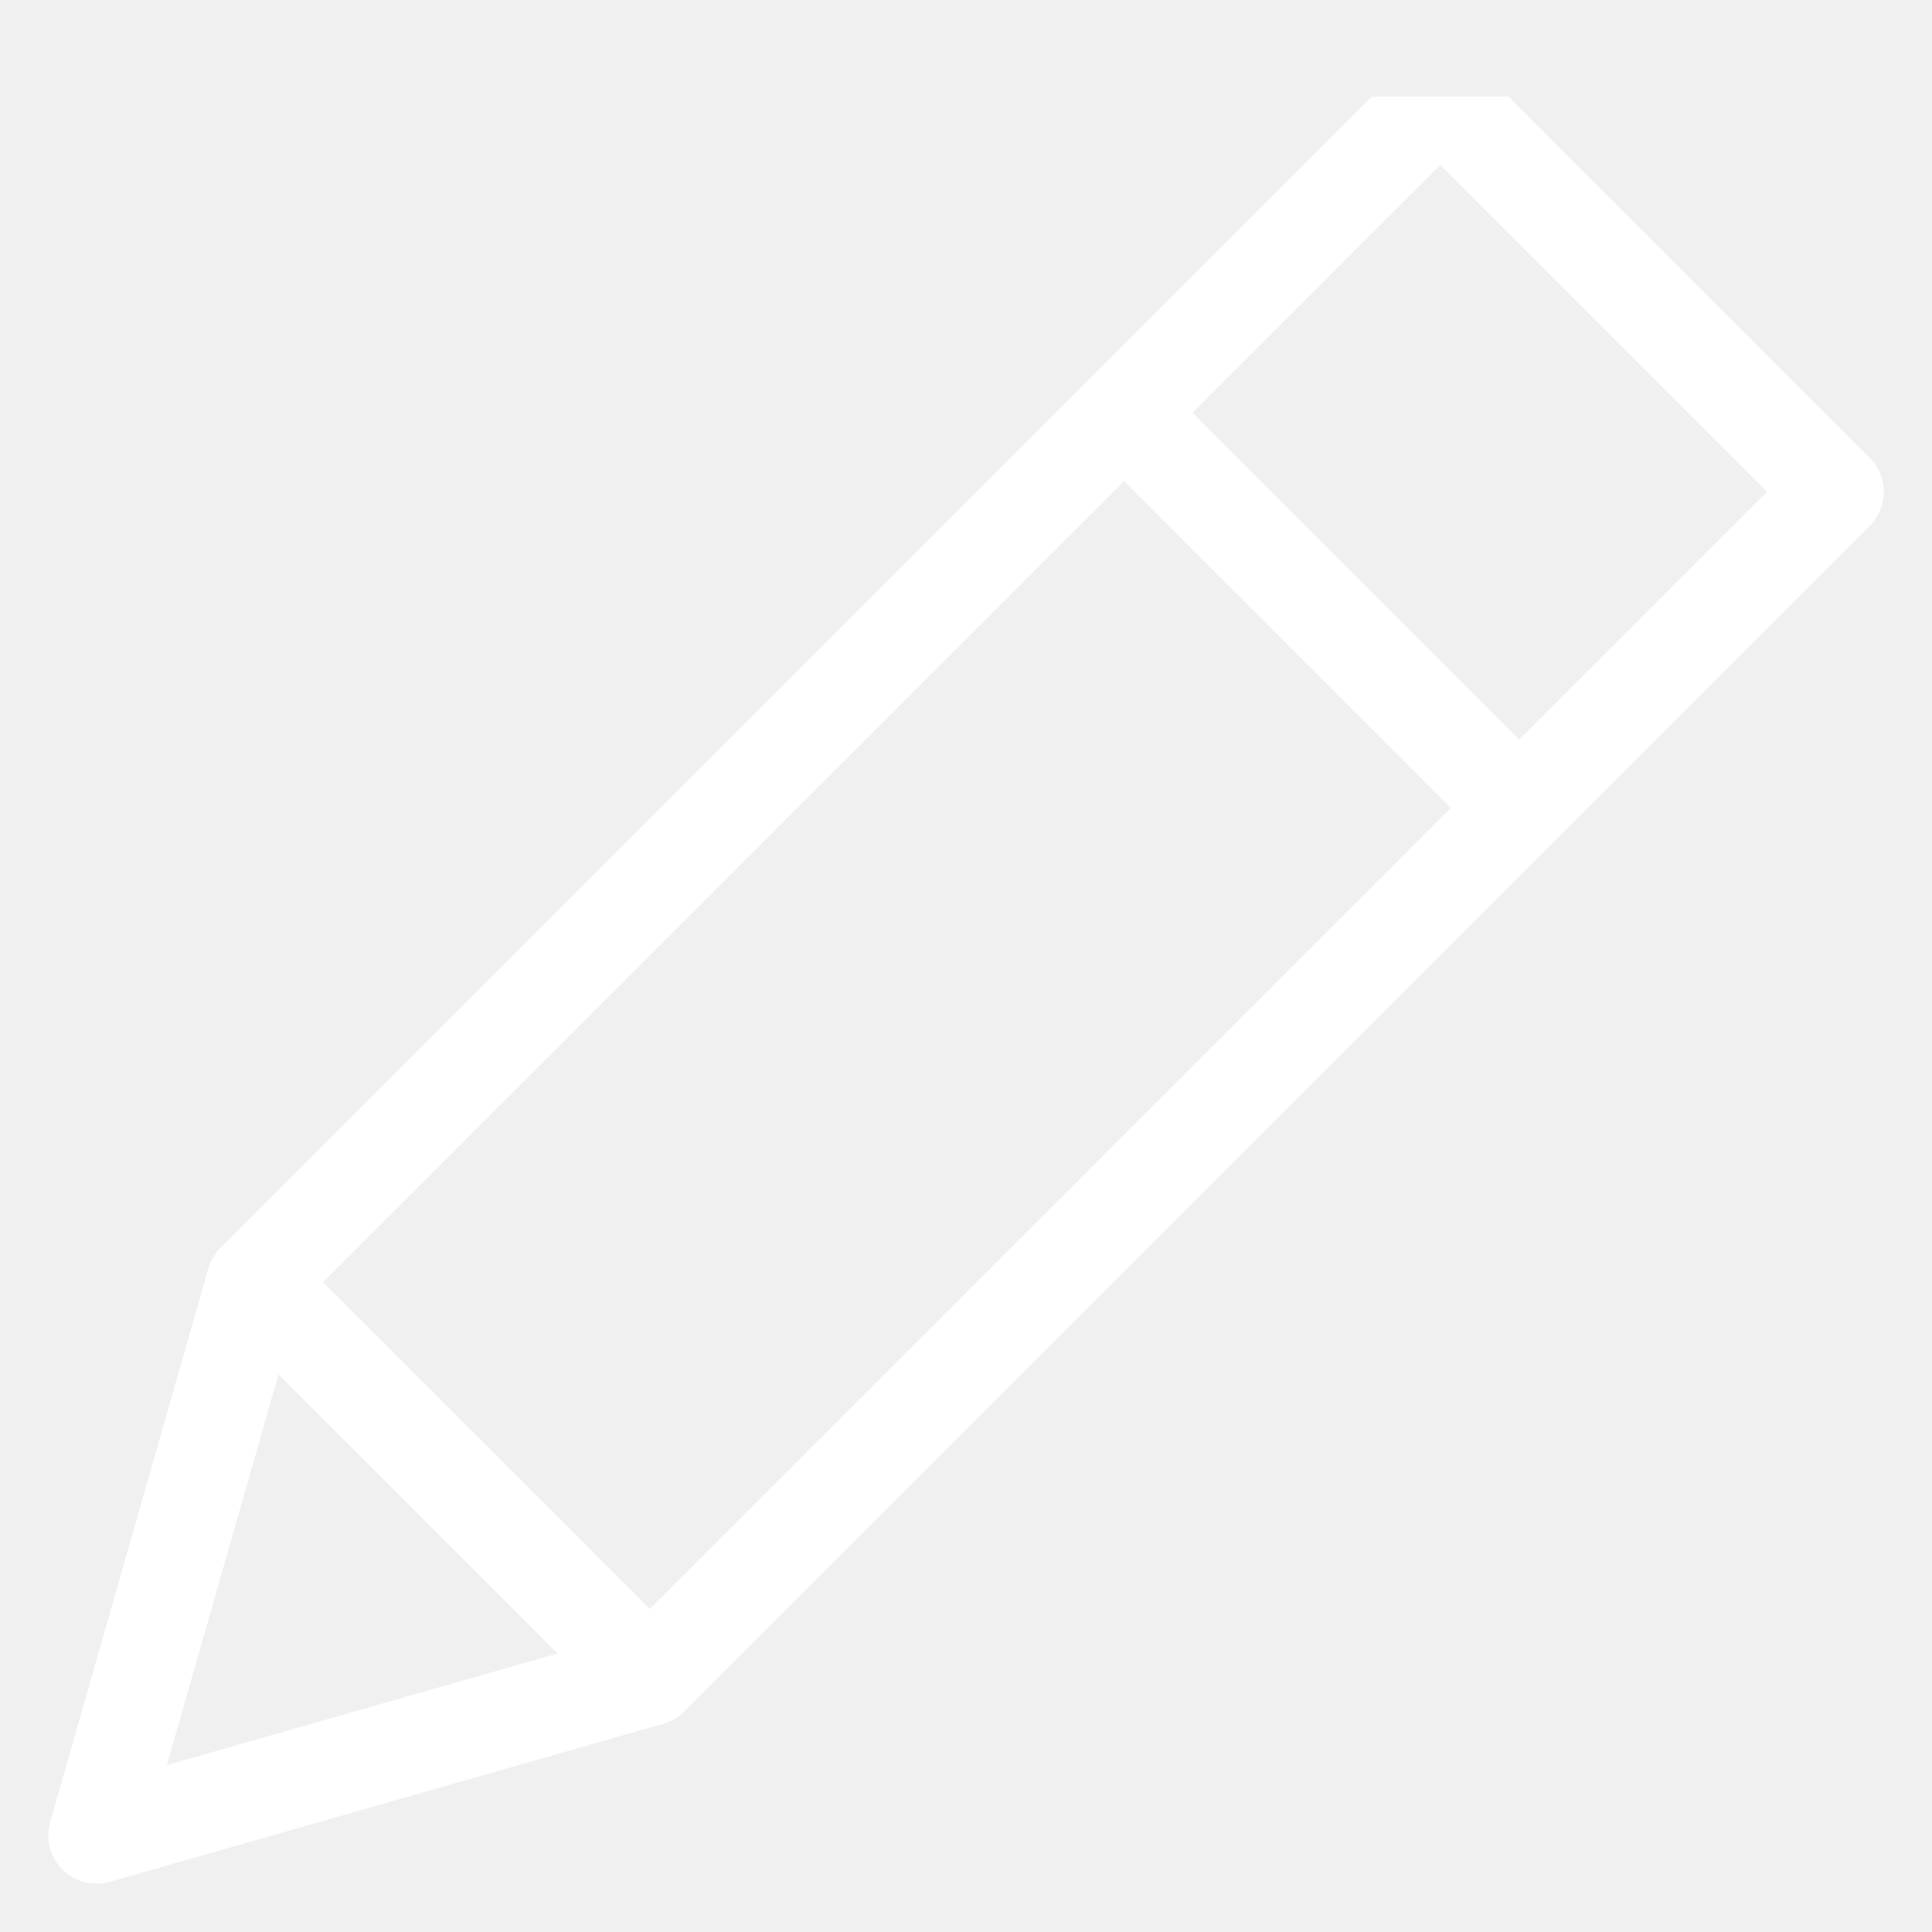
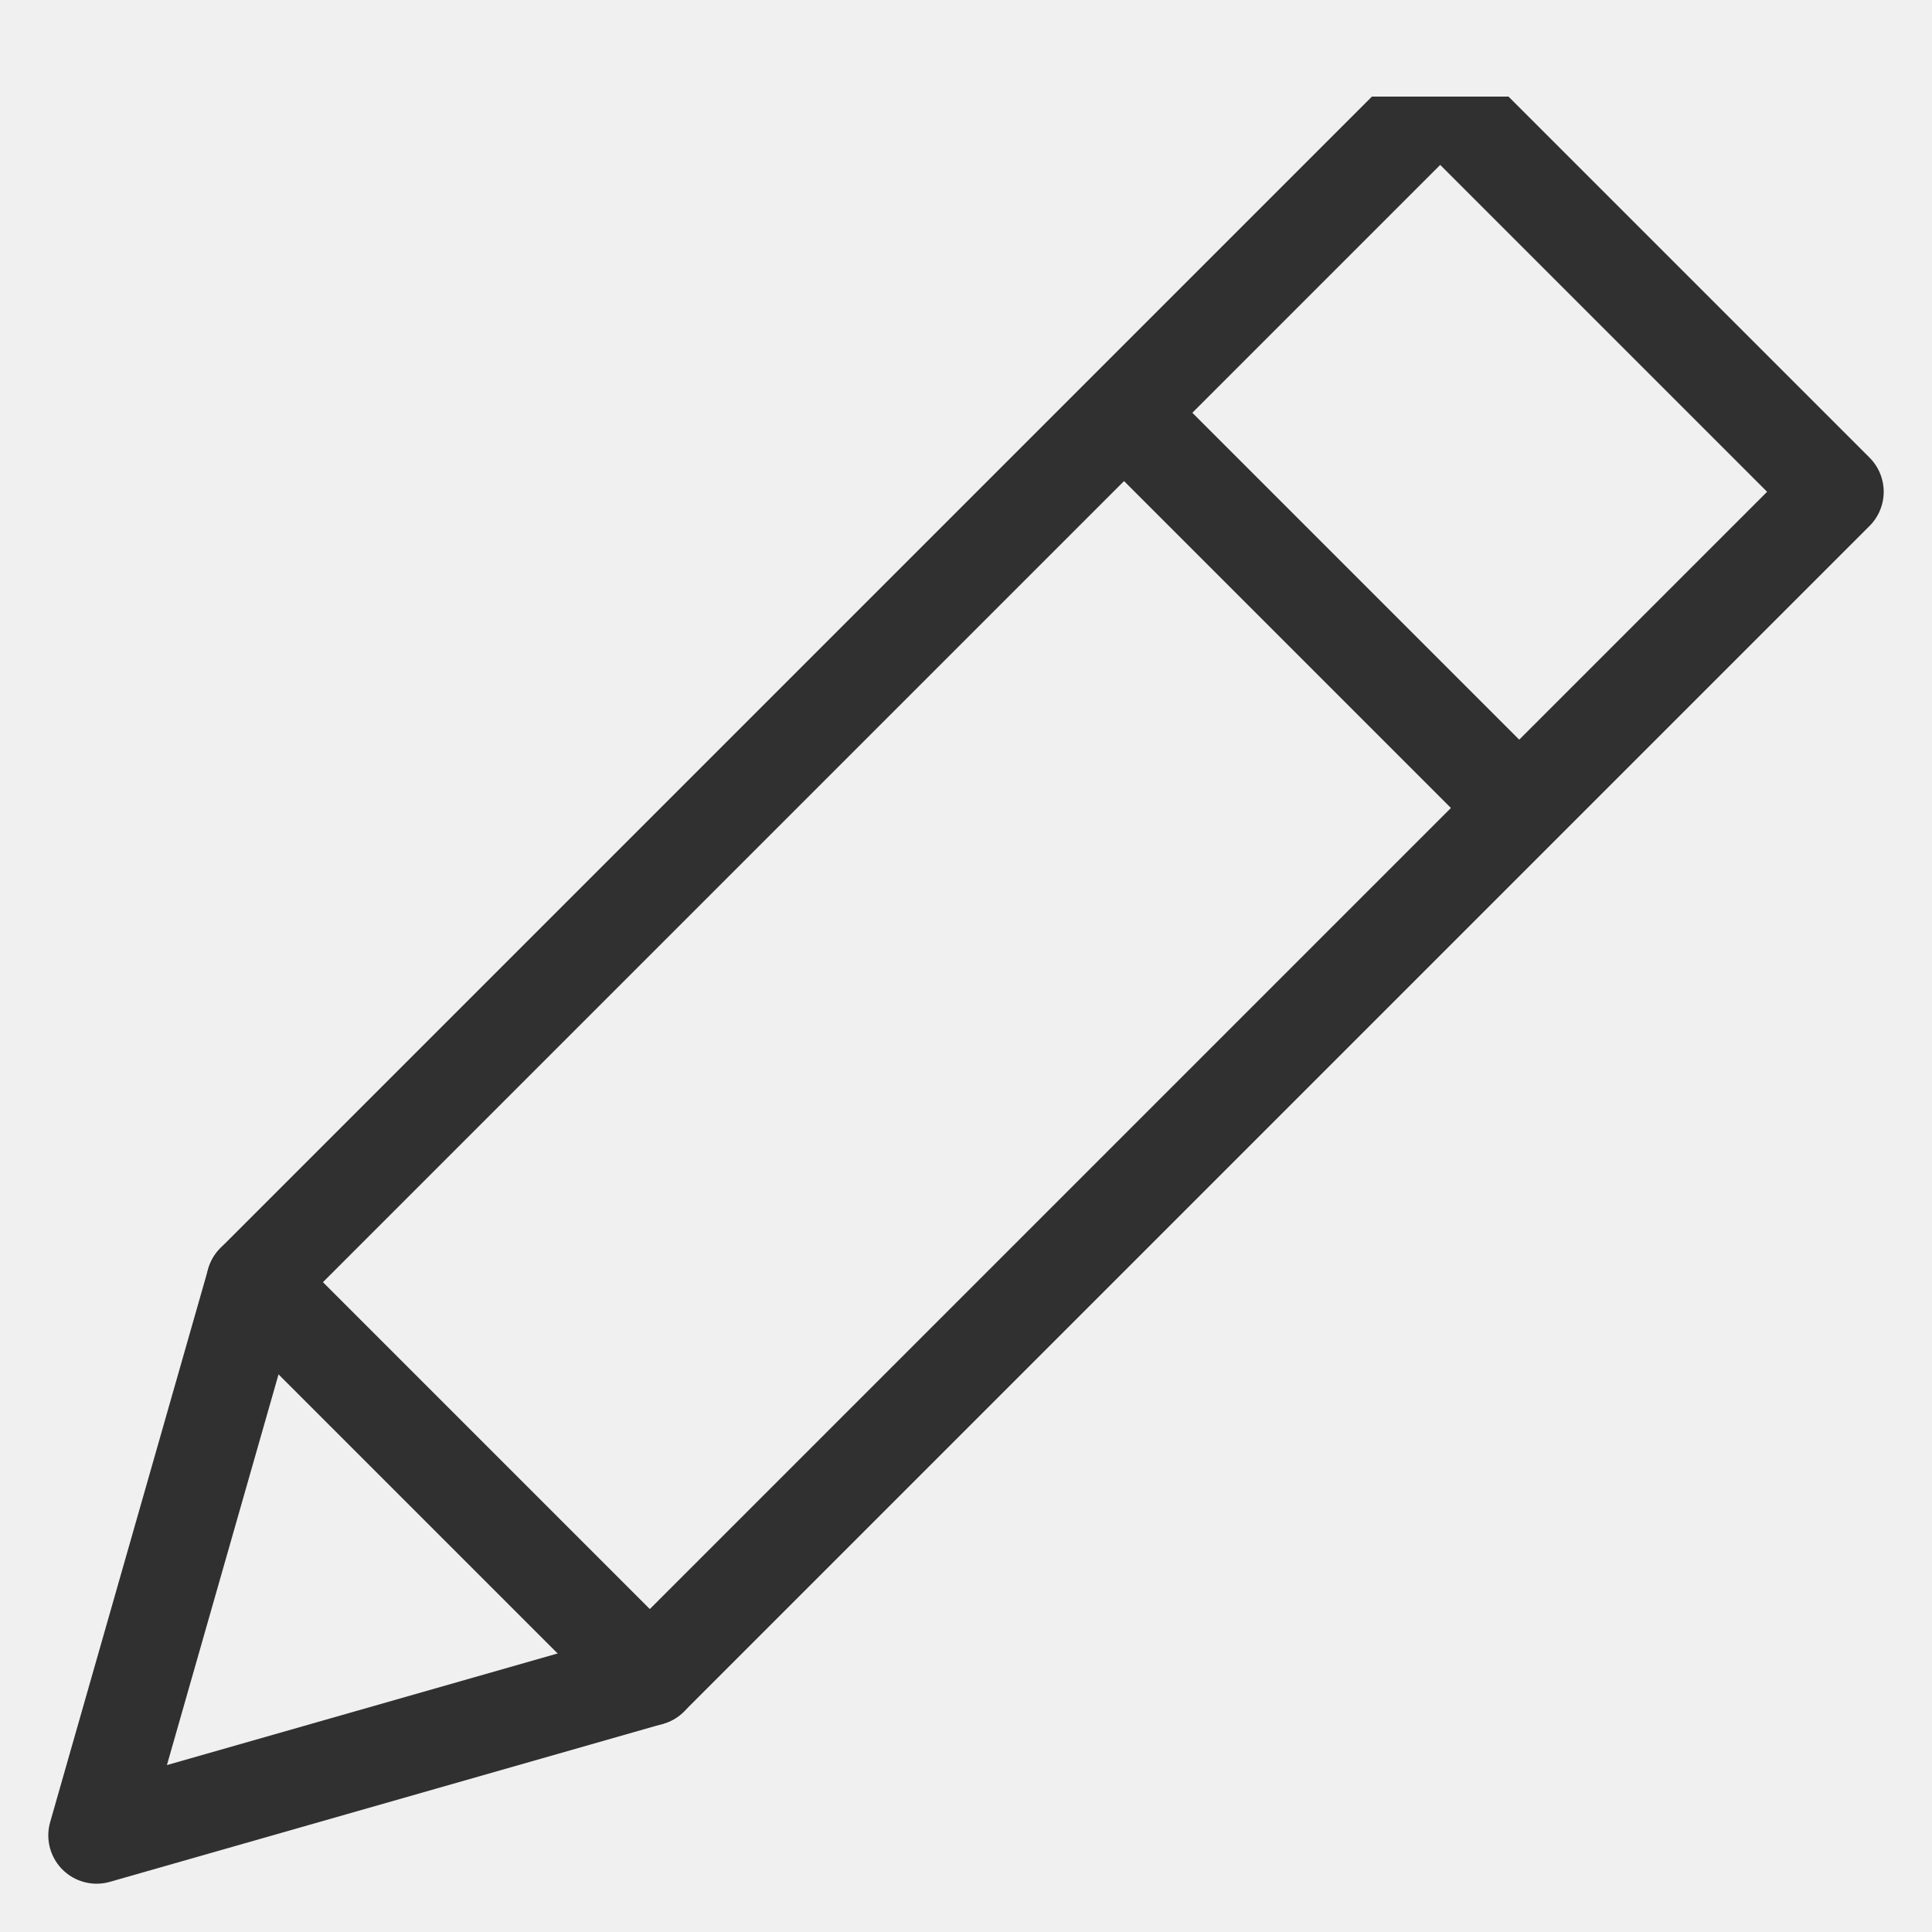
<svg xmlns="http://www.w3.org/2000/svg" width="20" height="20" viewBox="0 0 20 20">
  <defs>
    <clipPath id="clip-path">
-       <rect id="Rectangle_3532" data-name="Rectangle 3532" width="20" height="20" transform="translate(0 -21)" fill="none" />
+       <path id="Rectangle_3532" d="M0 0H20V20H0z" class="cls-1" transform="translate(0 -21)" />
    </clipPath>
    <clipPath id="clip-path-2">
-       <path id="Path_906" data-name="Path 906" d="M0-1H20V-20H0Z" fill="none" />
+       <path id="Path_906" d="M0-1h20v-19H0z" class="cls-1" />
    </clipPath>
+     <style>
+             .cls-1,.cls-5{fill:none}.cls-5{stroke:#303030;stroke-linejoin:round;stroke-linecap:round}
+         </style>
  </defs>
-   <g id="Group_839" data-name="Group 839" transform="translate(0 21)" style="isolation: isolate">
-     <g id="Group_843" data-name="Group 843" clip-path="url(#clip-path)">
-       <g id="Group_842" data-name="Group 842" clip-path="url(#clip-path-2)">
-         <g id="Group_839-2" data-name="Group 839" transform="translate(1 -20)">
-           <path id="Path_903" data-name="Path 903" d="M5.727,16.364,0,18l1.636-5.727L13.909,0,18,4.091Z" fill="none" stroke="#fff" stroke-linecap="round" stroke-linejoin="round" stroke-width="1" />
+   <g id="Group_839" transform="translate(0 21)" style="isolation:isolate">
+     <g id="Group_843" clip-path="url(#clip-path)">
+       <g id="Group_842" clip-path="url(#clip-path-2)">
+         <g id="Group_839-2" transform="translate(1 -20)">
+           <path id="Path_903" d="M5.727 16.364L0 18l1.636-5.727L13.909 0 18 4.091z" class="cls-5" />
        </g>
-         <g id="Group_840" data-name="Group 840" transform="translate(11.636 -16.727)">
-           <path id="Path_904" data-name="Path 904" d="M0,0,4.091,4.091" fill="none" stroke="#fff" stroke-linejoin="round" stroke-width="1" />
+         <g id="Group_840" transform="translate(11.636 -16.727)">
+           <path id="Path_904" fill="none" stroke="#303030" stroke-linejoin="round" d="M0 0l4.091 4.091" />
        </g>
-         <g id="Group_841" data-name="Group 841" transform="translate(2.636 -7.727)">
-           <path id="Path_905" data-name="Path 905" d="M0,0,4.091,4.091" fill="none" stroke="#fff" stroke-linecap="round" stroke-linejoin="round" stroke-width="1" />
+         <g id="Group_841" transform="translate(2.636 -7.727)">
+           <path id="Path_905" d="M0 0l4.091 4.091" class="cls-5" />
        </g>
      </g>
    </g>
  </g>
</svg>
